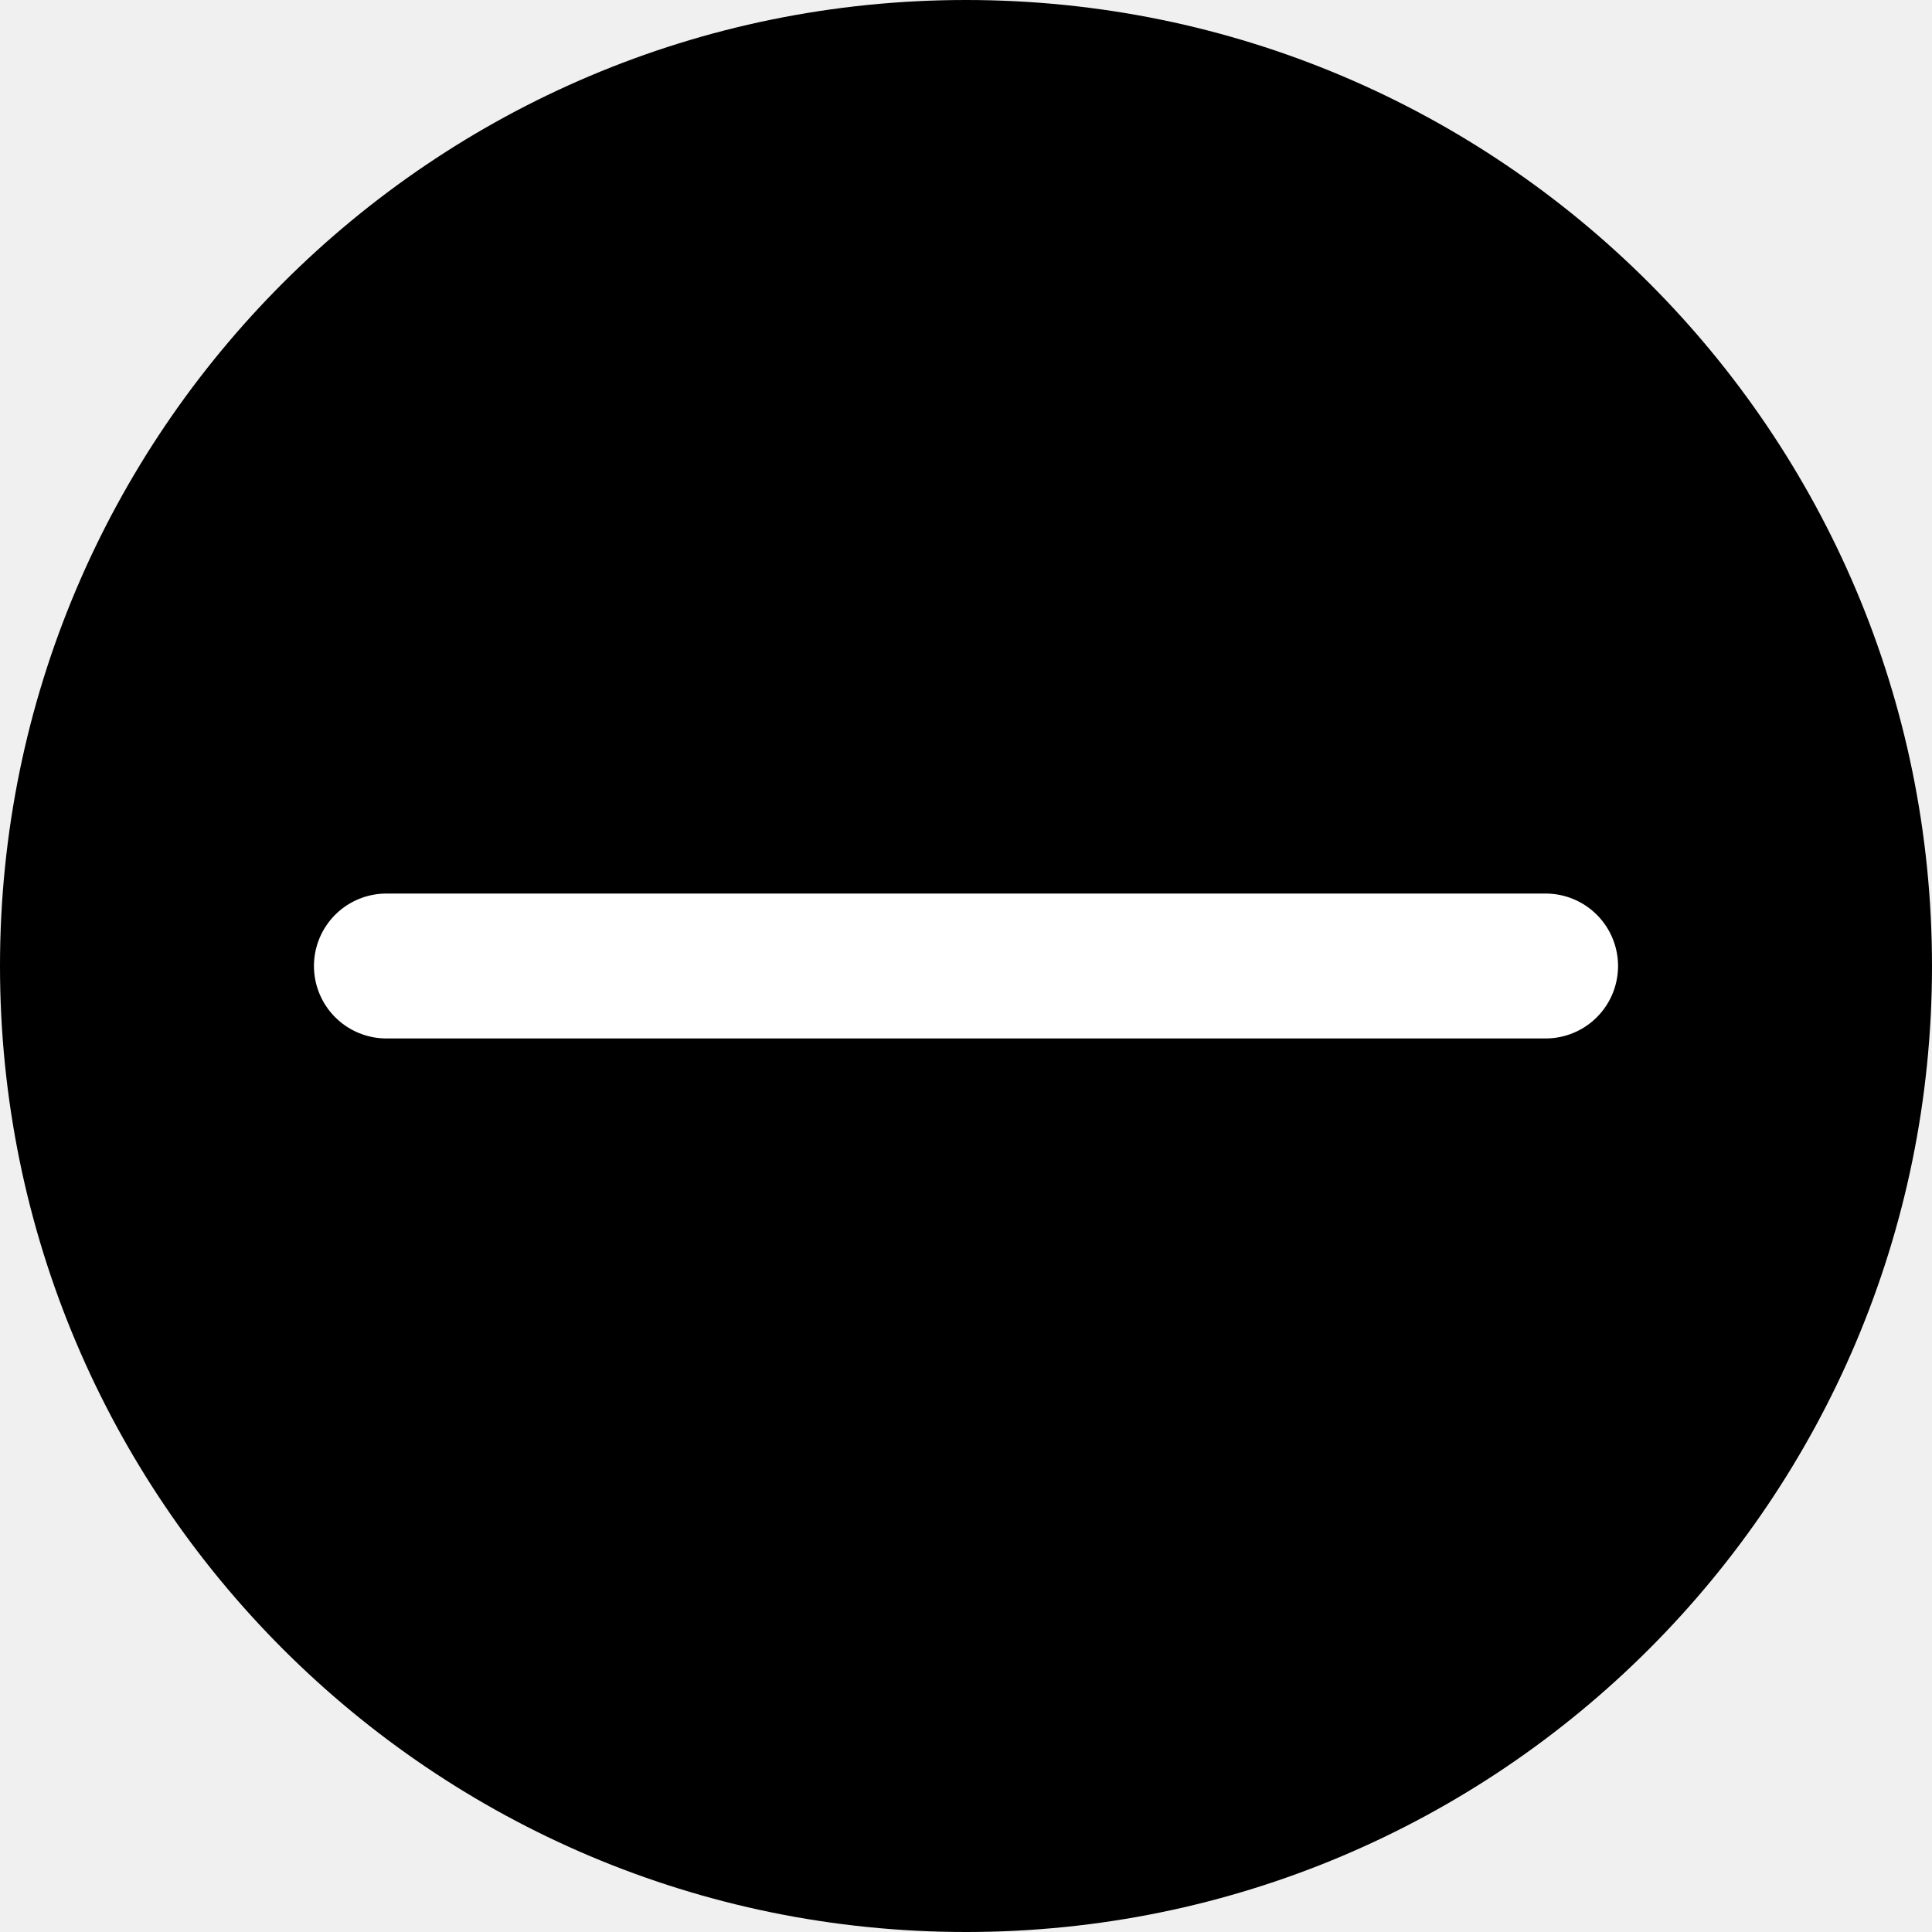
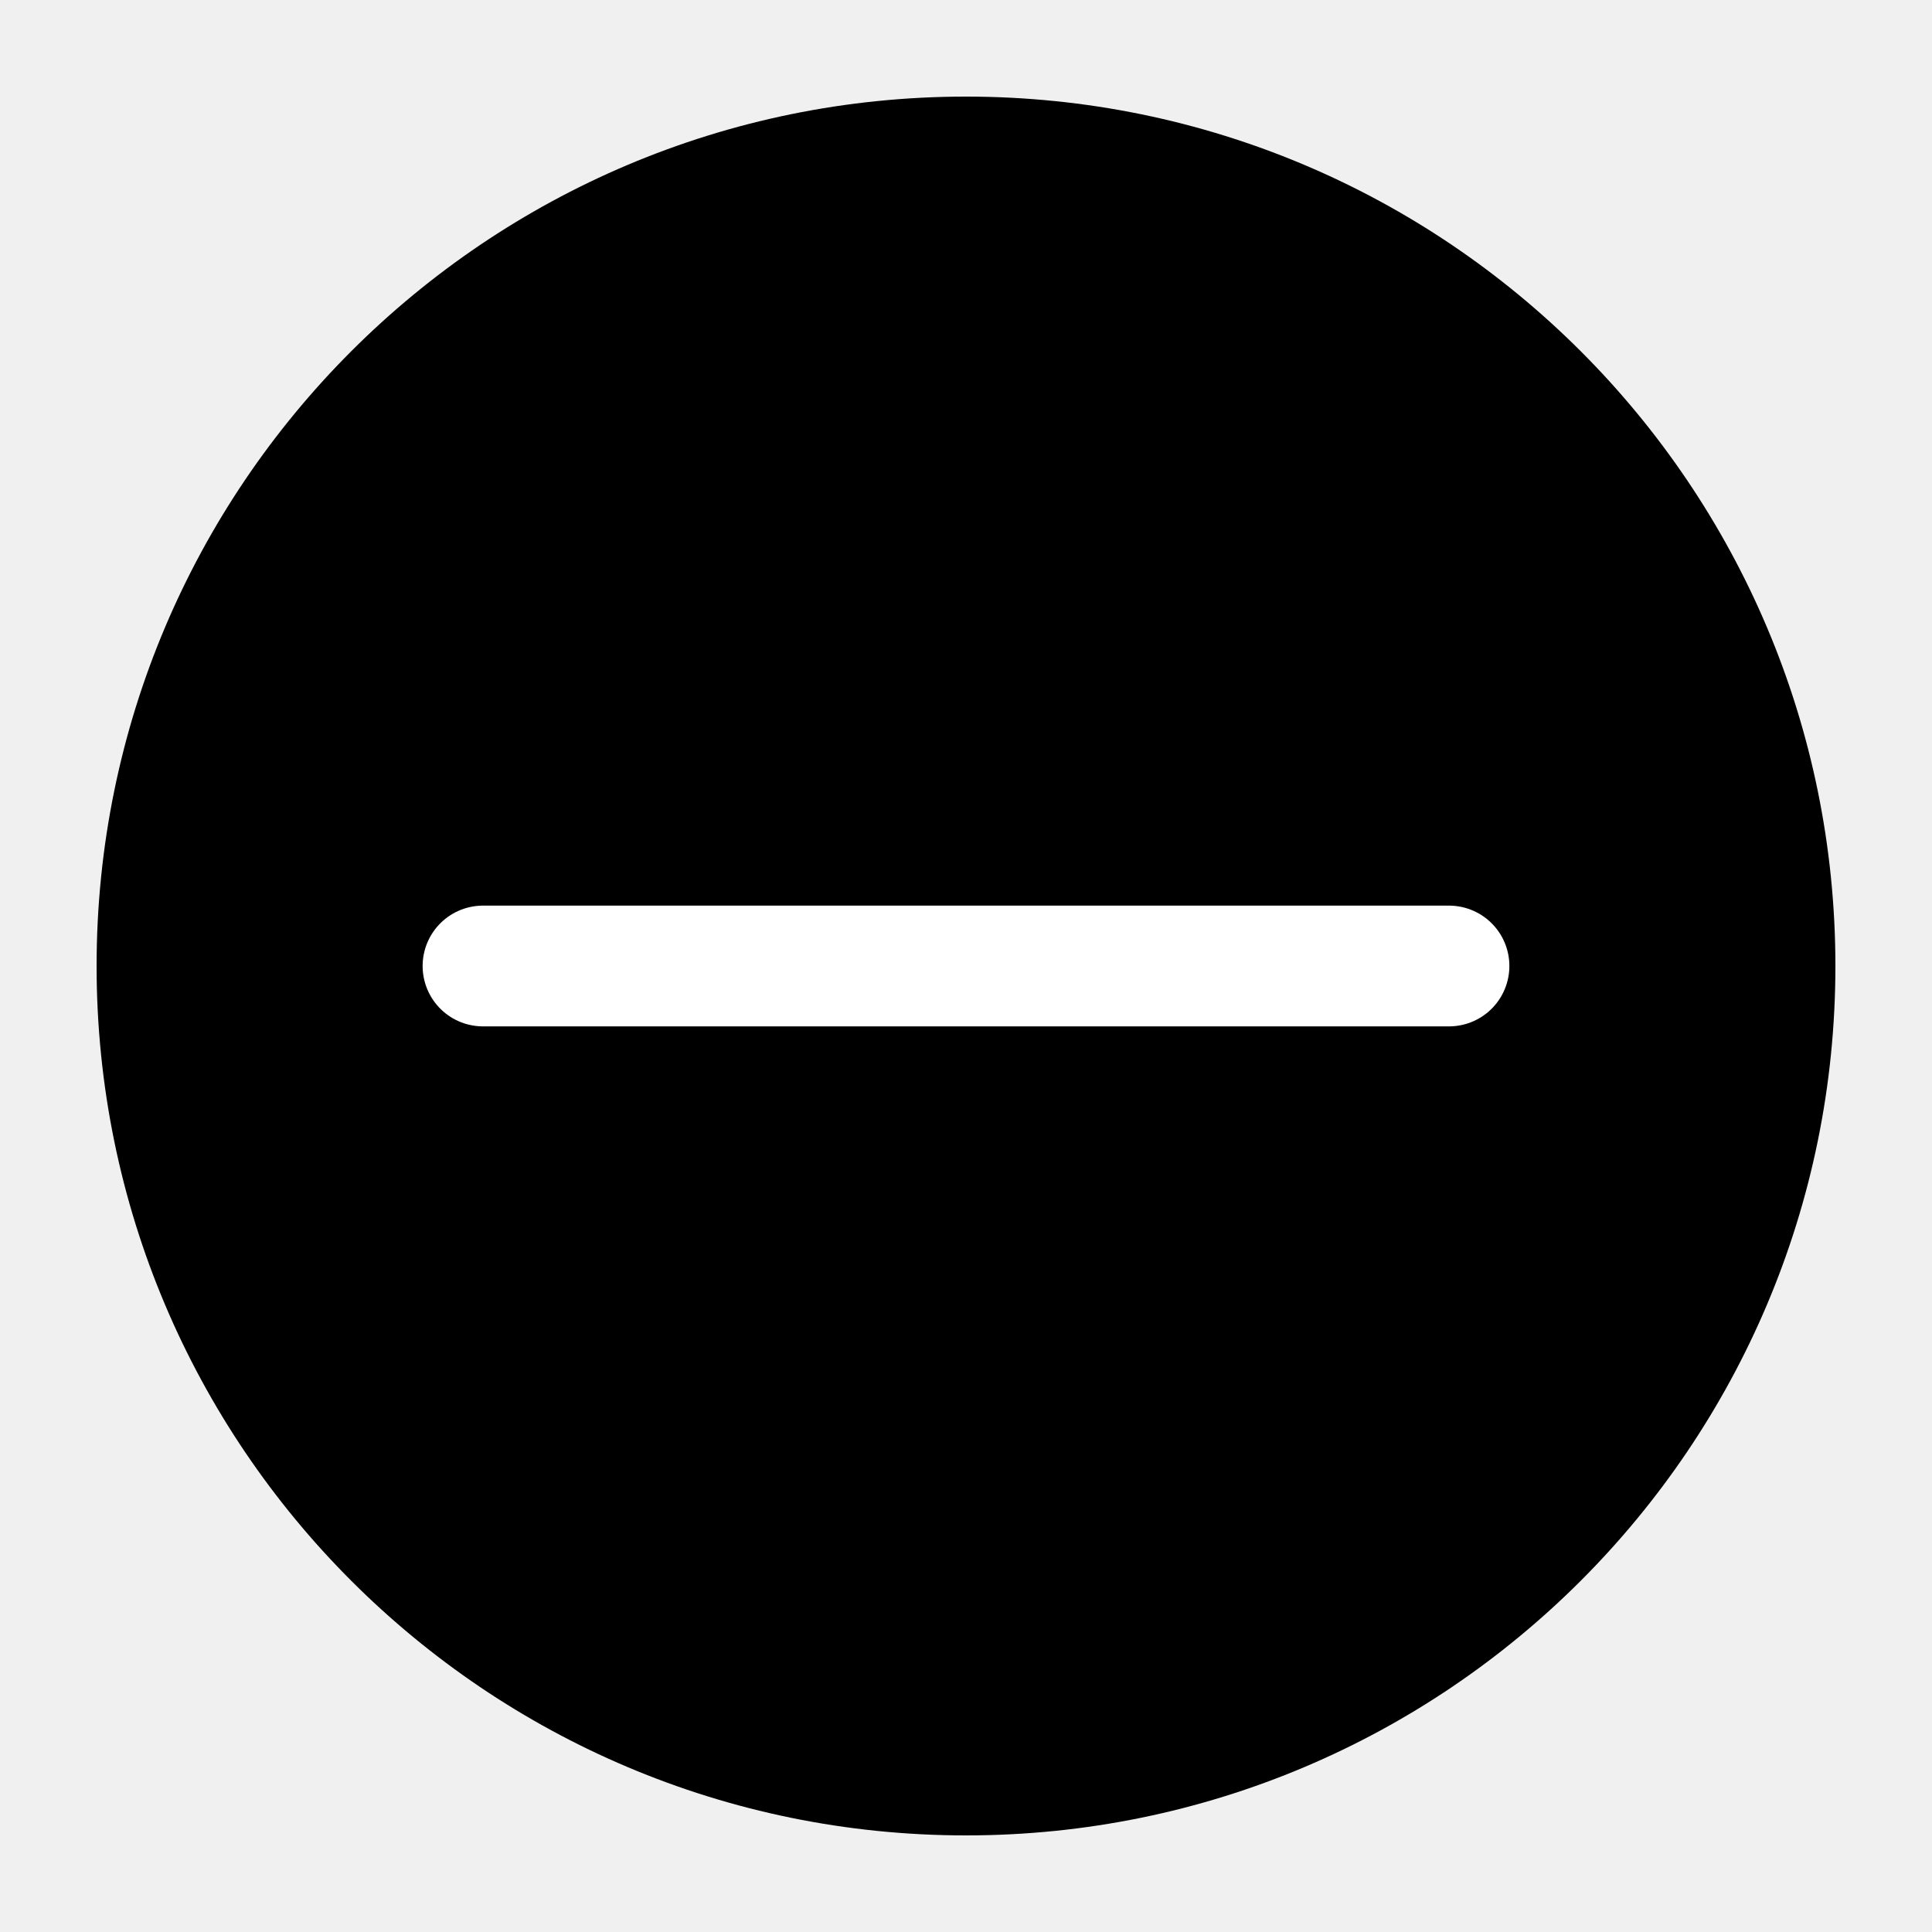
<svg xmlns="http://www.w3.org/2000/svg" width="20" height="20" viewBox="0 0 20 20" fill="none">
-   <rect width="20" height="20" rx="10" fill="currentColor" />
-   <path d="M4 10H16" stroke="white" stroke-width="1.5" stroke-linecap="round" />
+   <path d="M10 19C12.485 19 14.735 17.993 16.364 16.364C17.993 14.735 19 12.485 19 10C19 7.515 17.993 5.265 16.364 3.636C14.735 2.007 12.485 1 10 1C7.515 1 5.265 2.007 3.636 3.636C2.007 5.265 1 7.515 1 10C1 12.485 2.007 14.735 3.636 16.364C5.265 17.993 7.515 19 10 19Z" fill="currentColor" />
+   <path d="M5 10H15" stroke="white" stroke-width="1.25" stroke-linecap="round" />
</svg>
